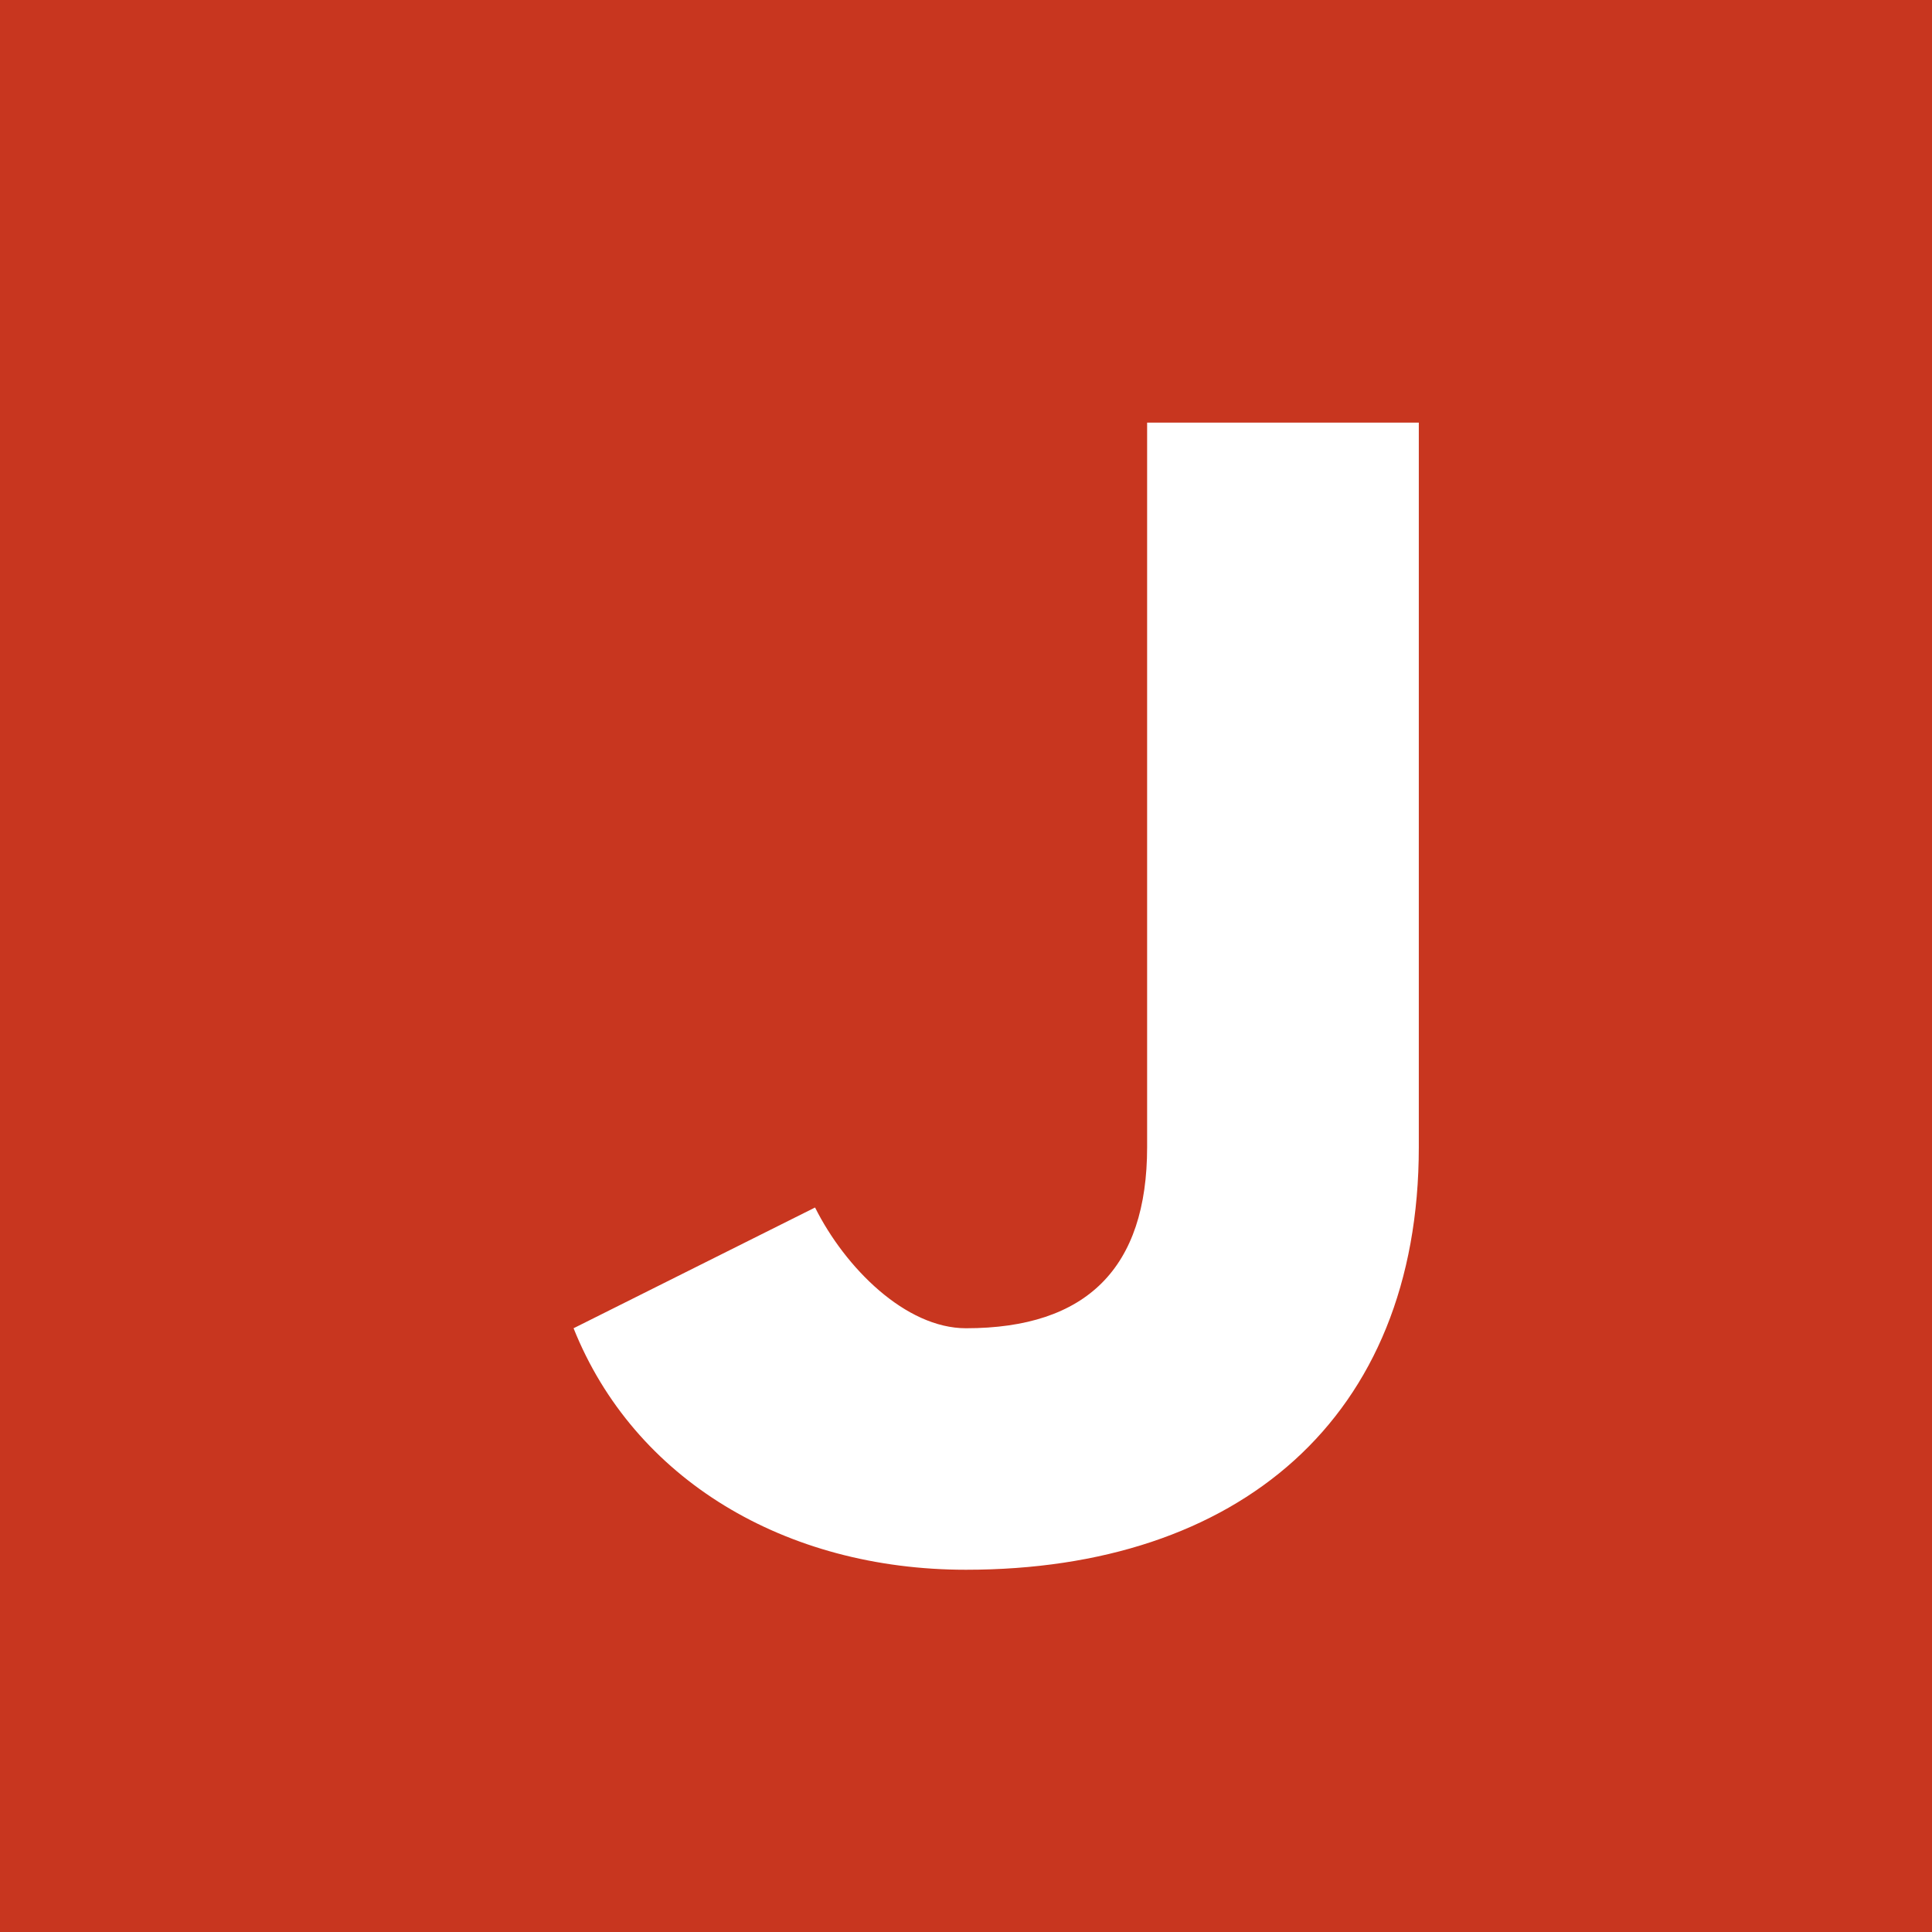
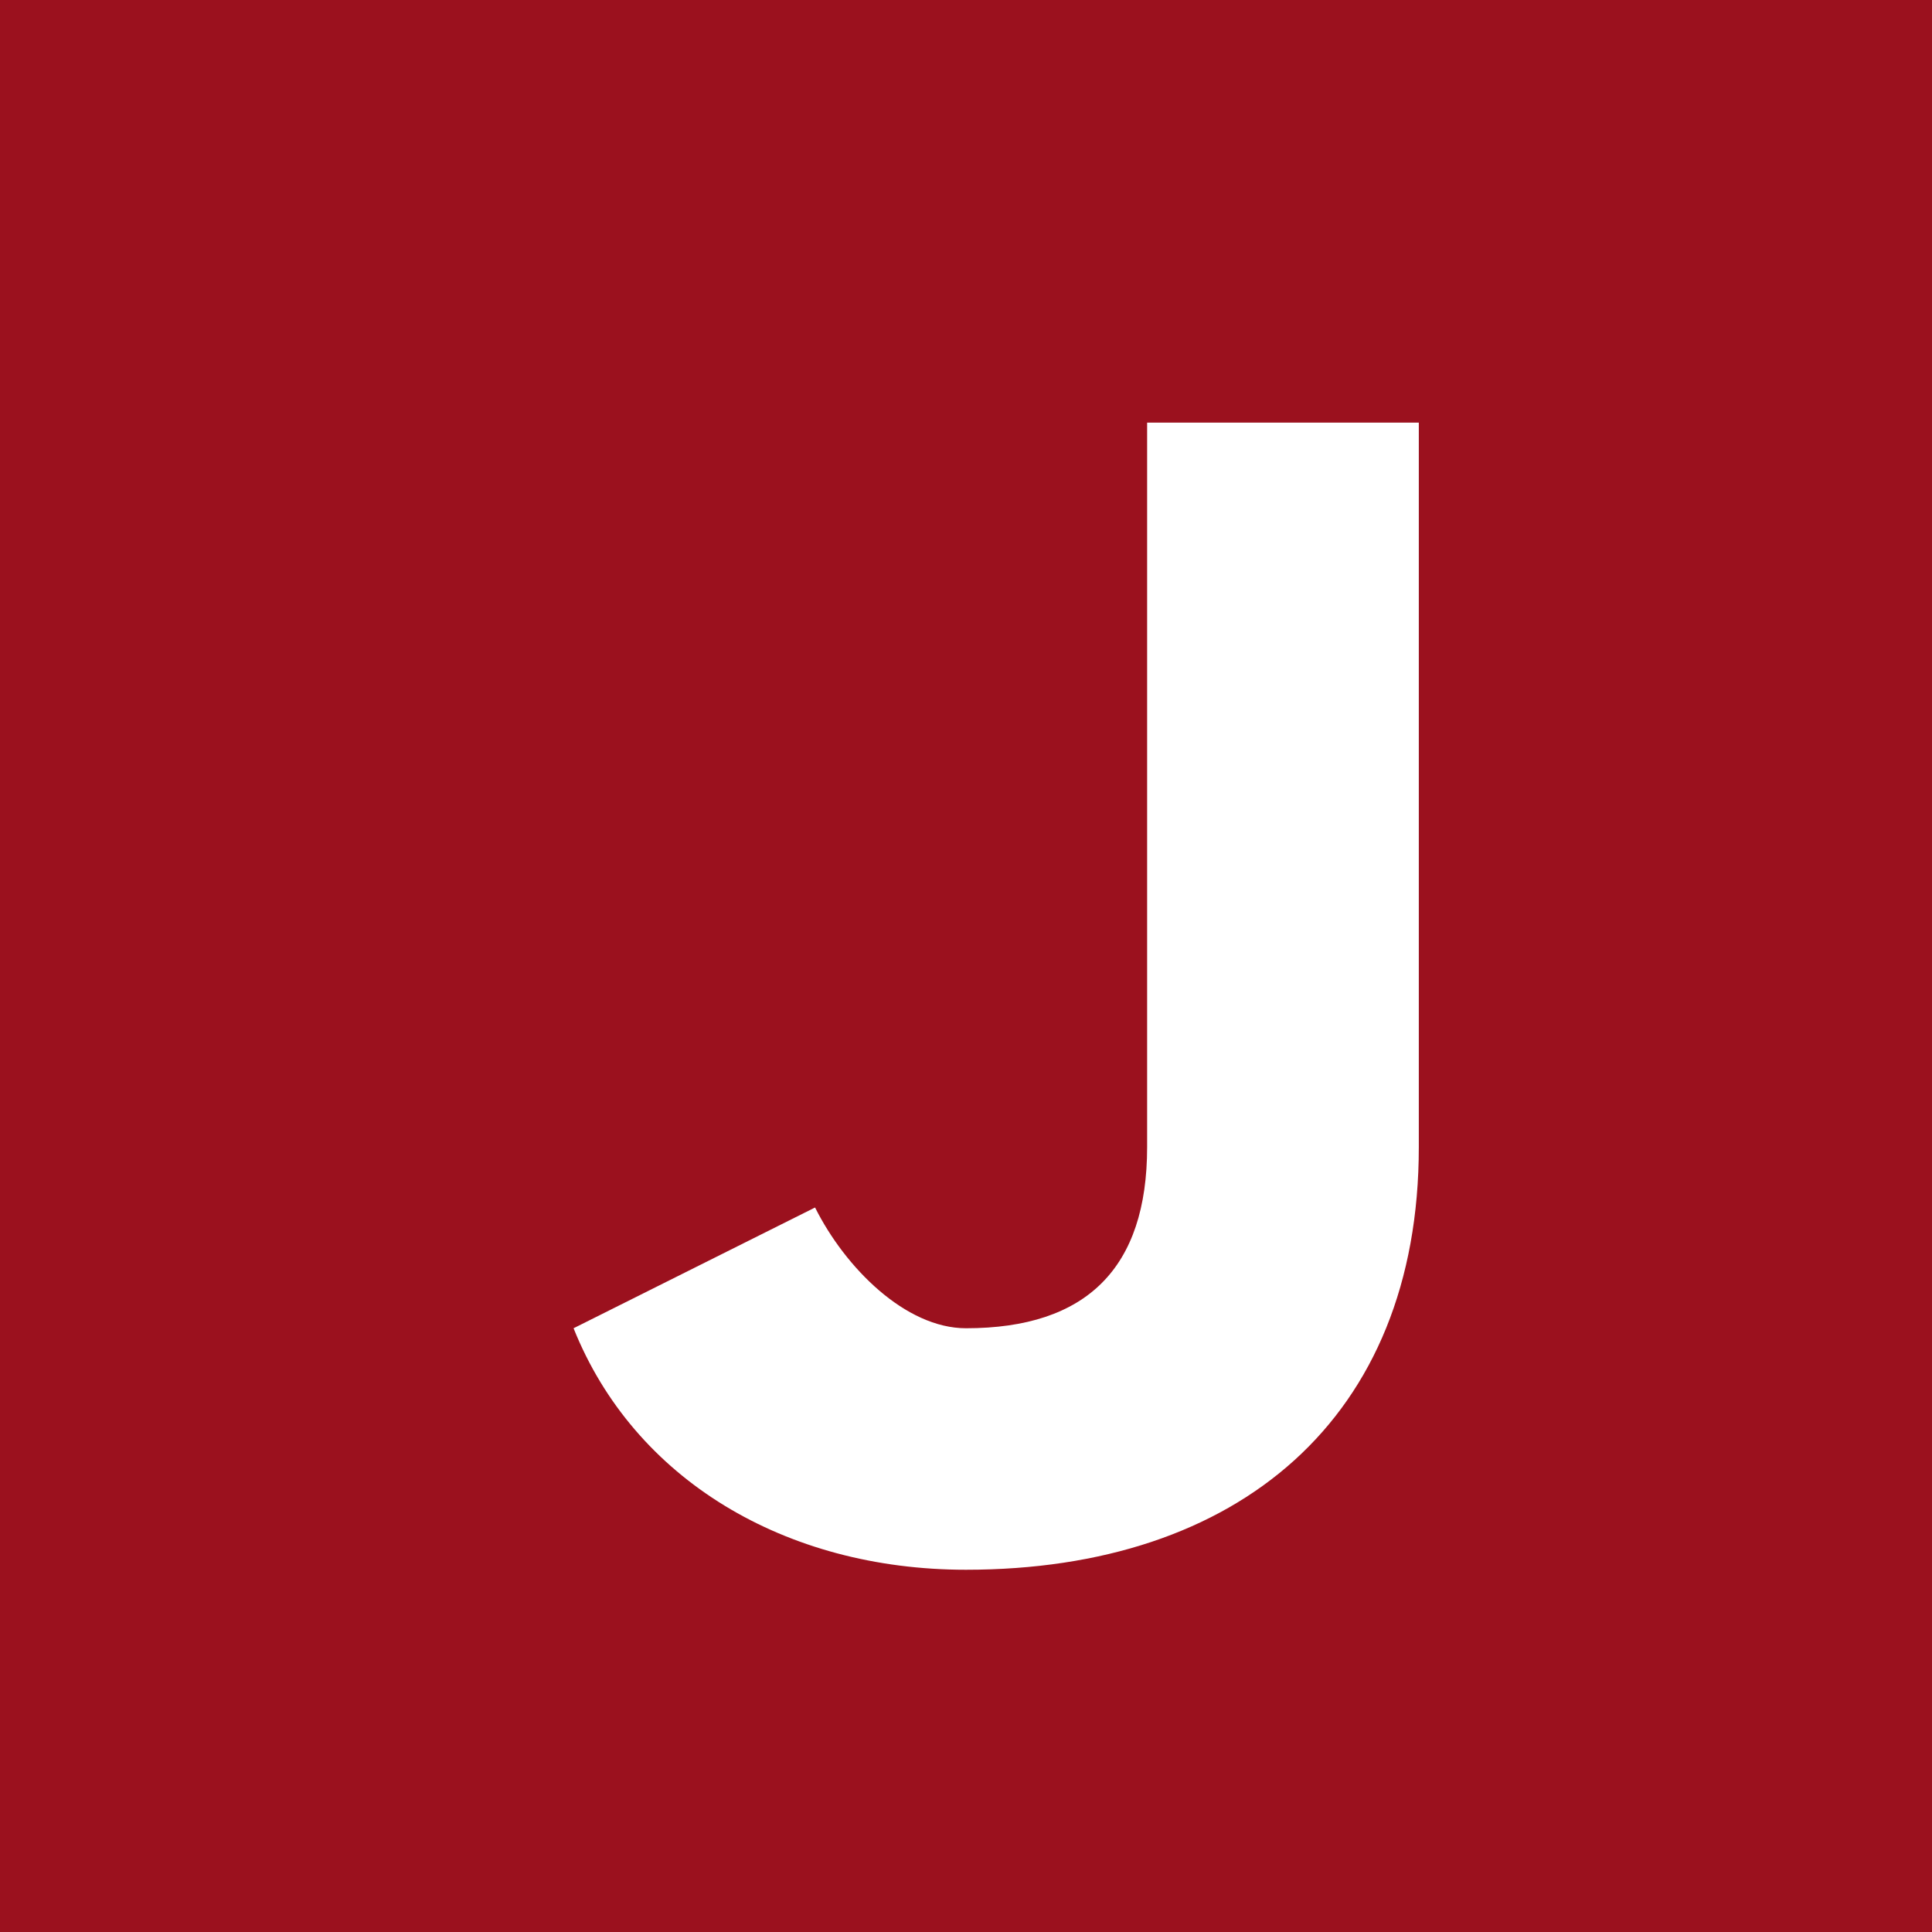
<svg xmlns="http://www.w3.org/2000/svg" viewBox="0 0 64 64">
-   <rect width="64" height="64" fill="#c8361f" />
+   <rect width="64" height="64" fill="#9b111e" />
  <path d="M38 14h9v24c0 9-6 14-15 14-6 0-11-3-13-8l8-4c1 2 3 4 5 4 4 0 6-2 6-6z" fill="#ffffff" />
</svg>
